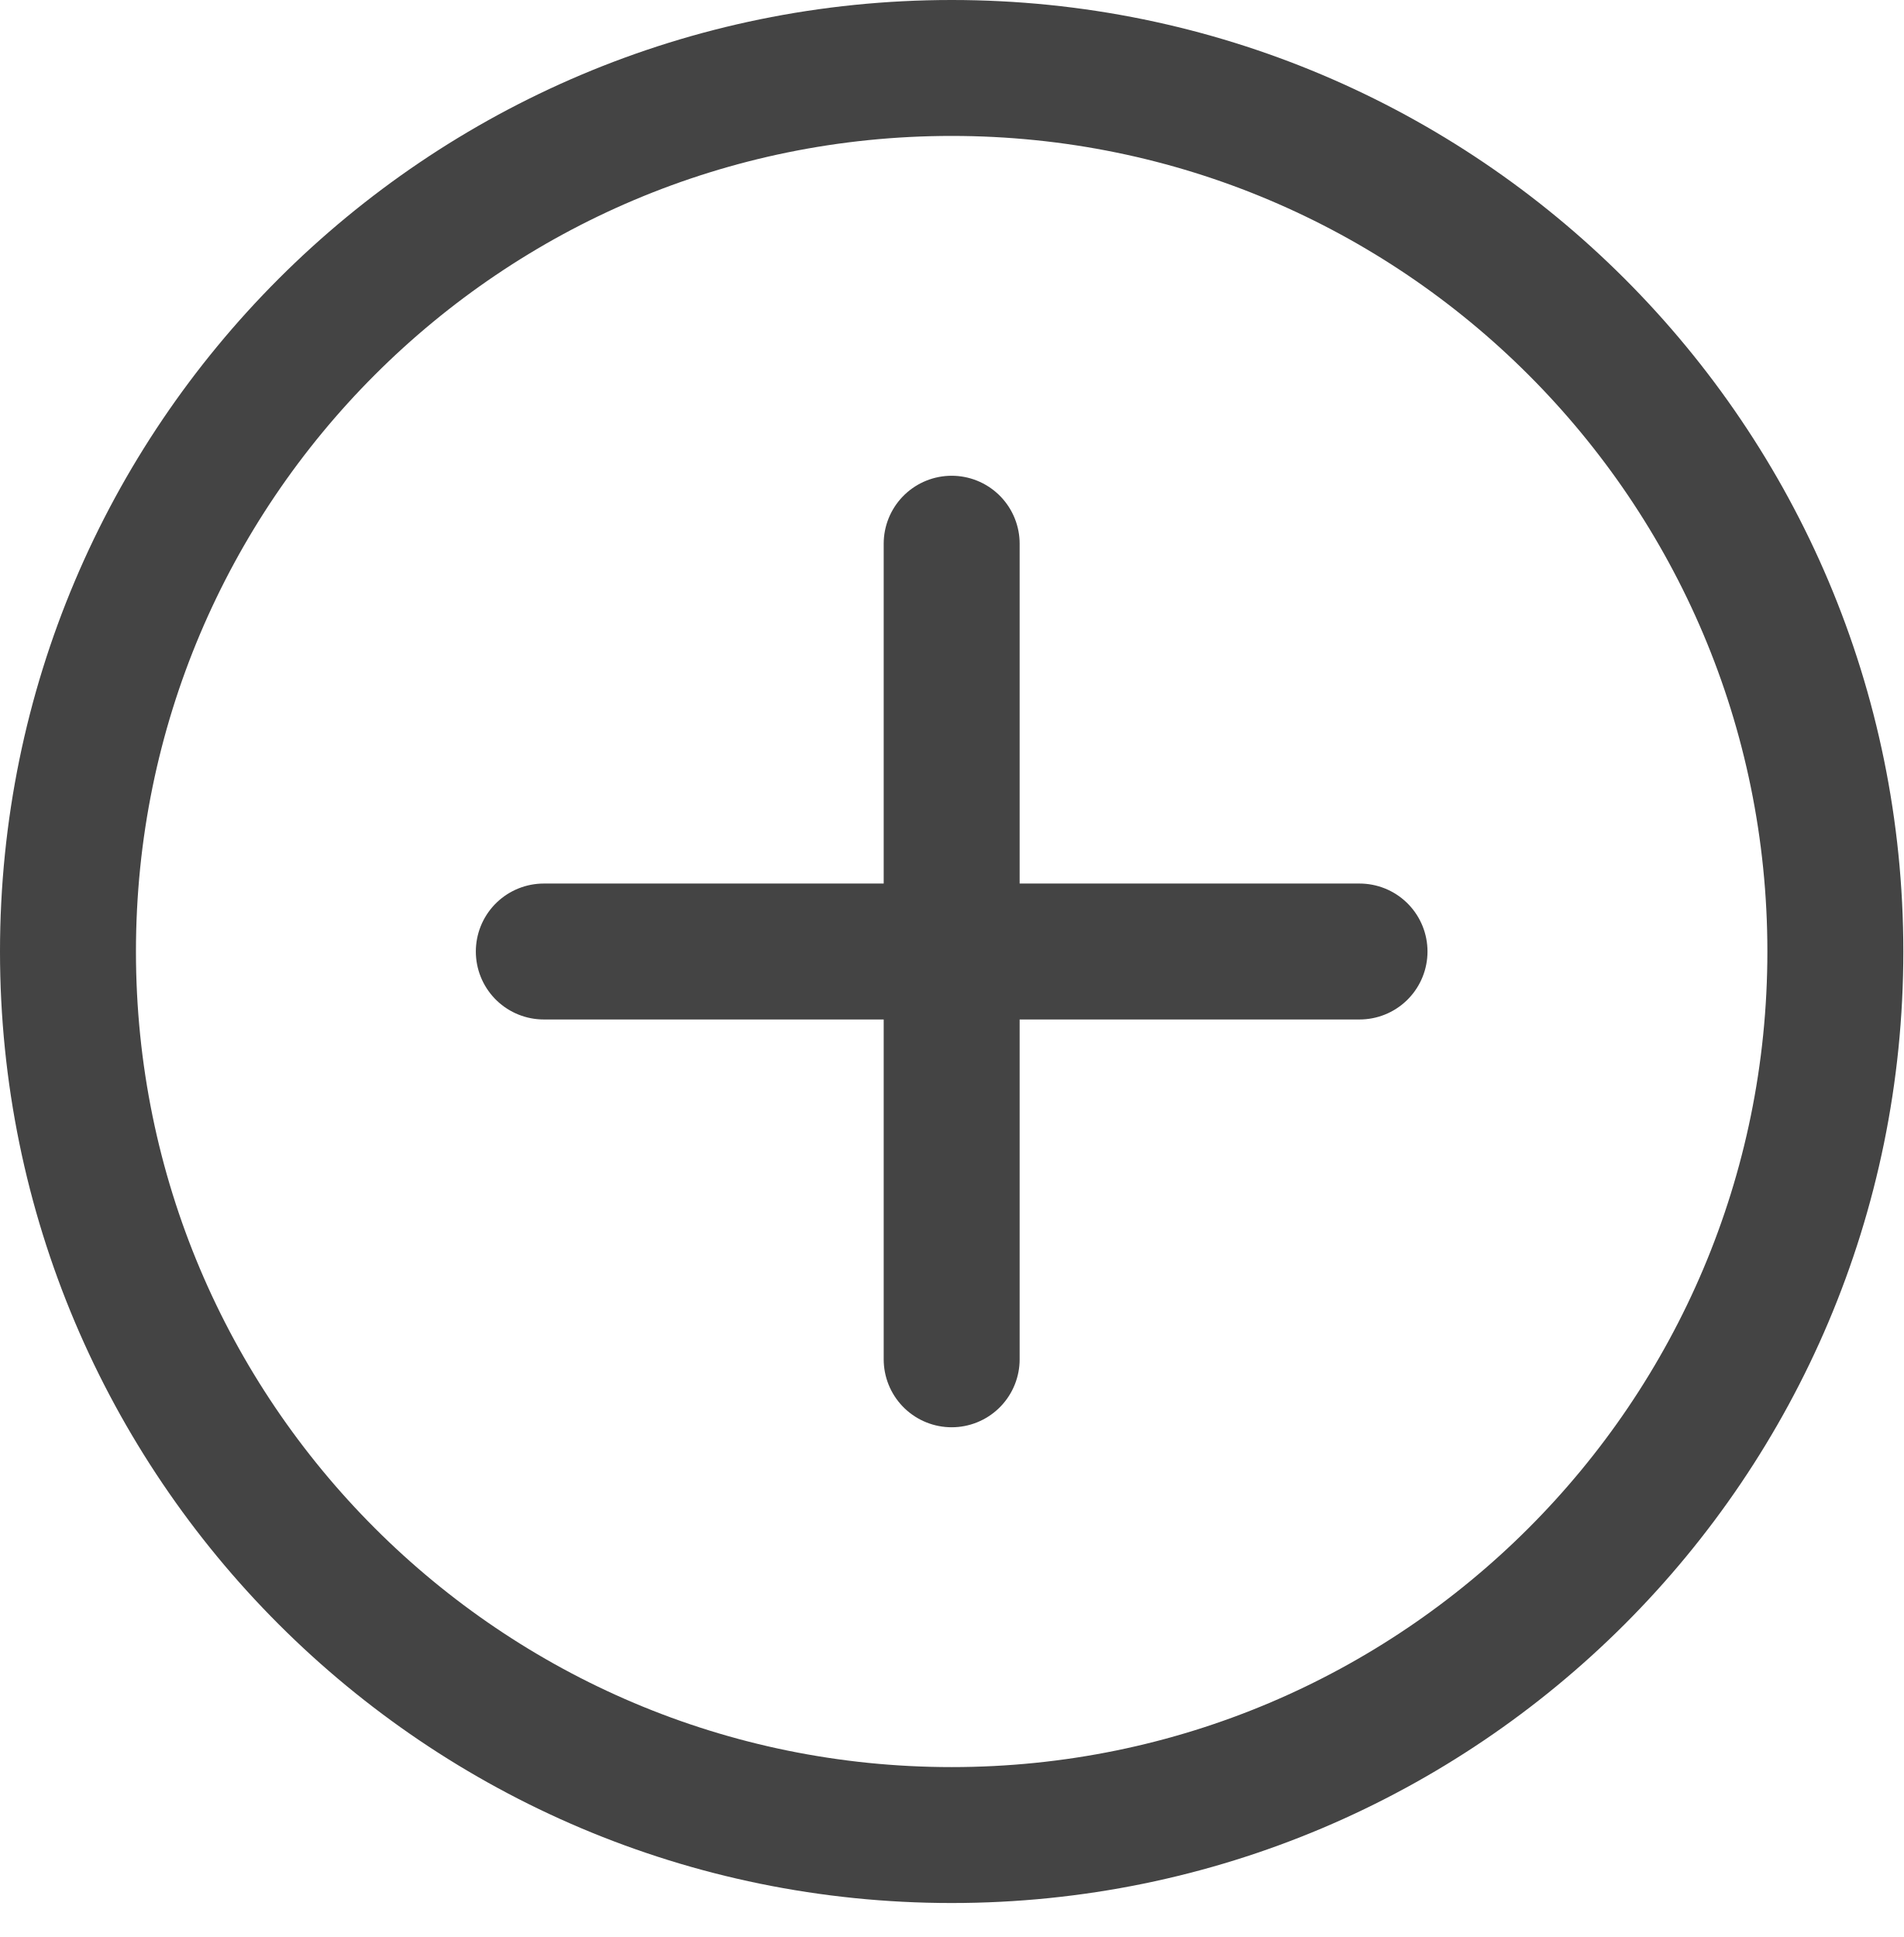
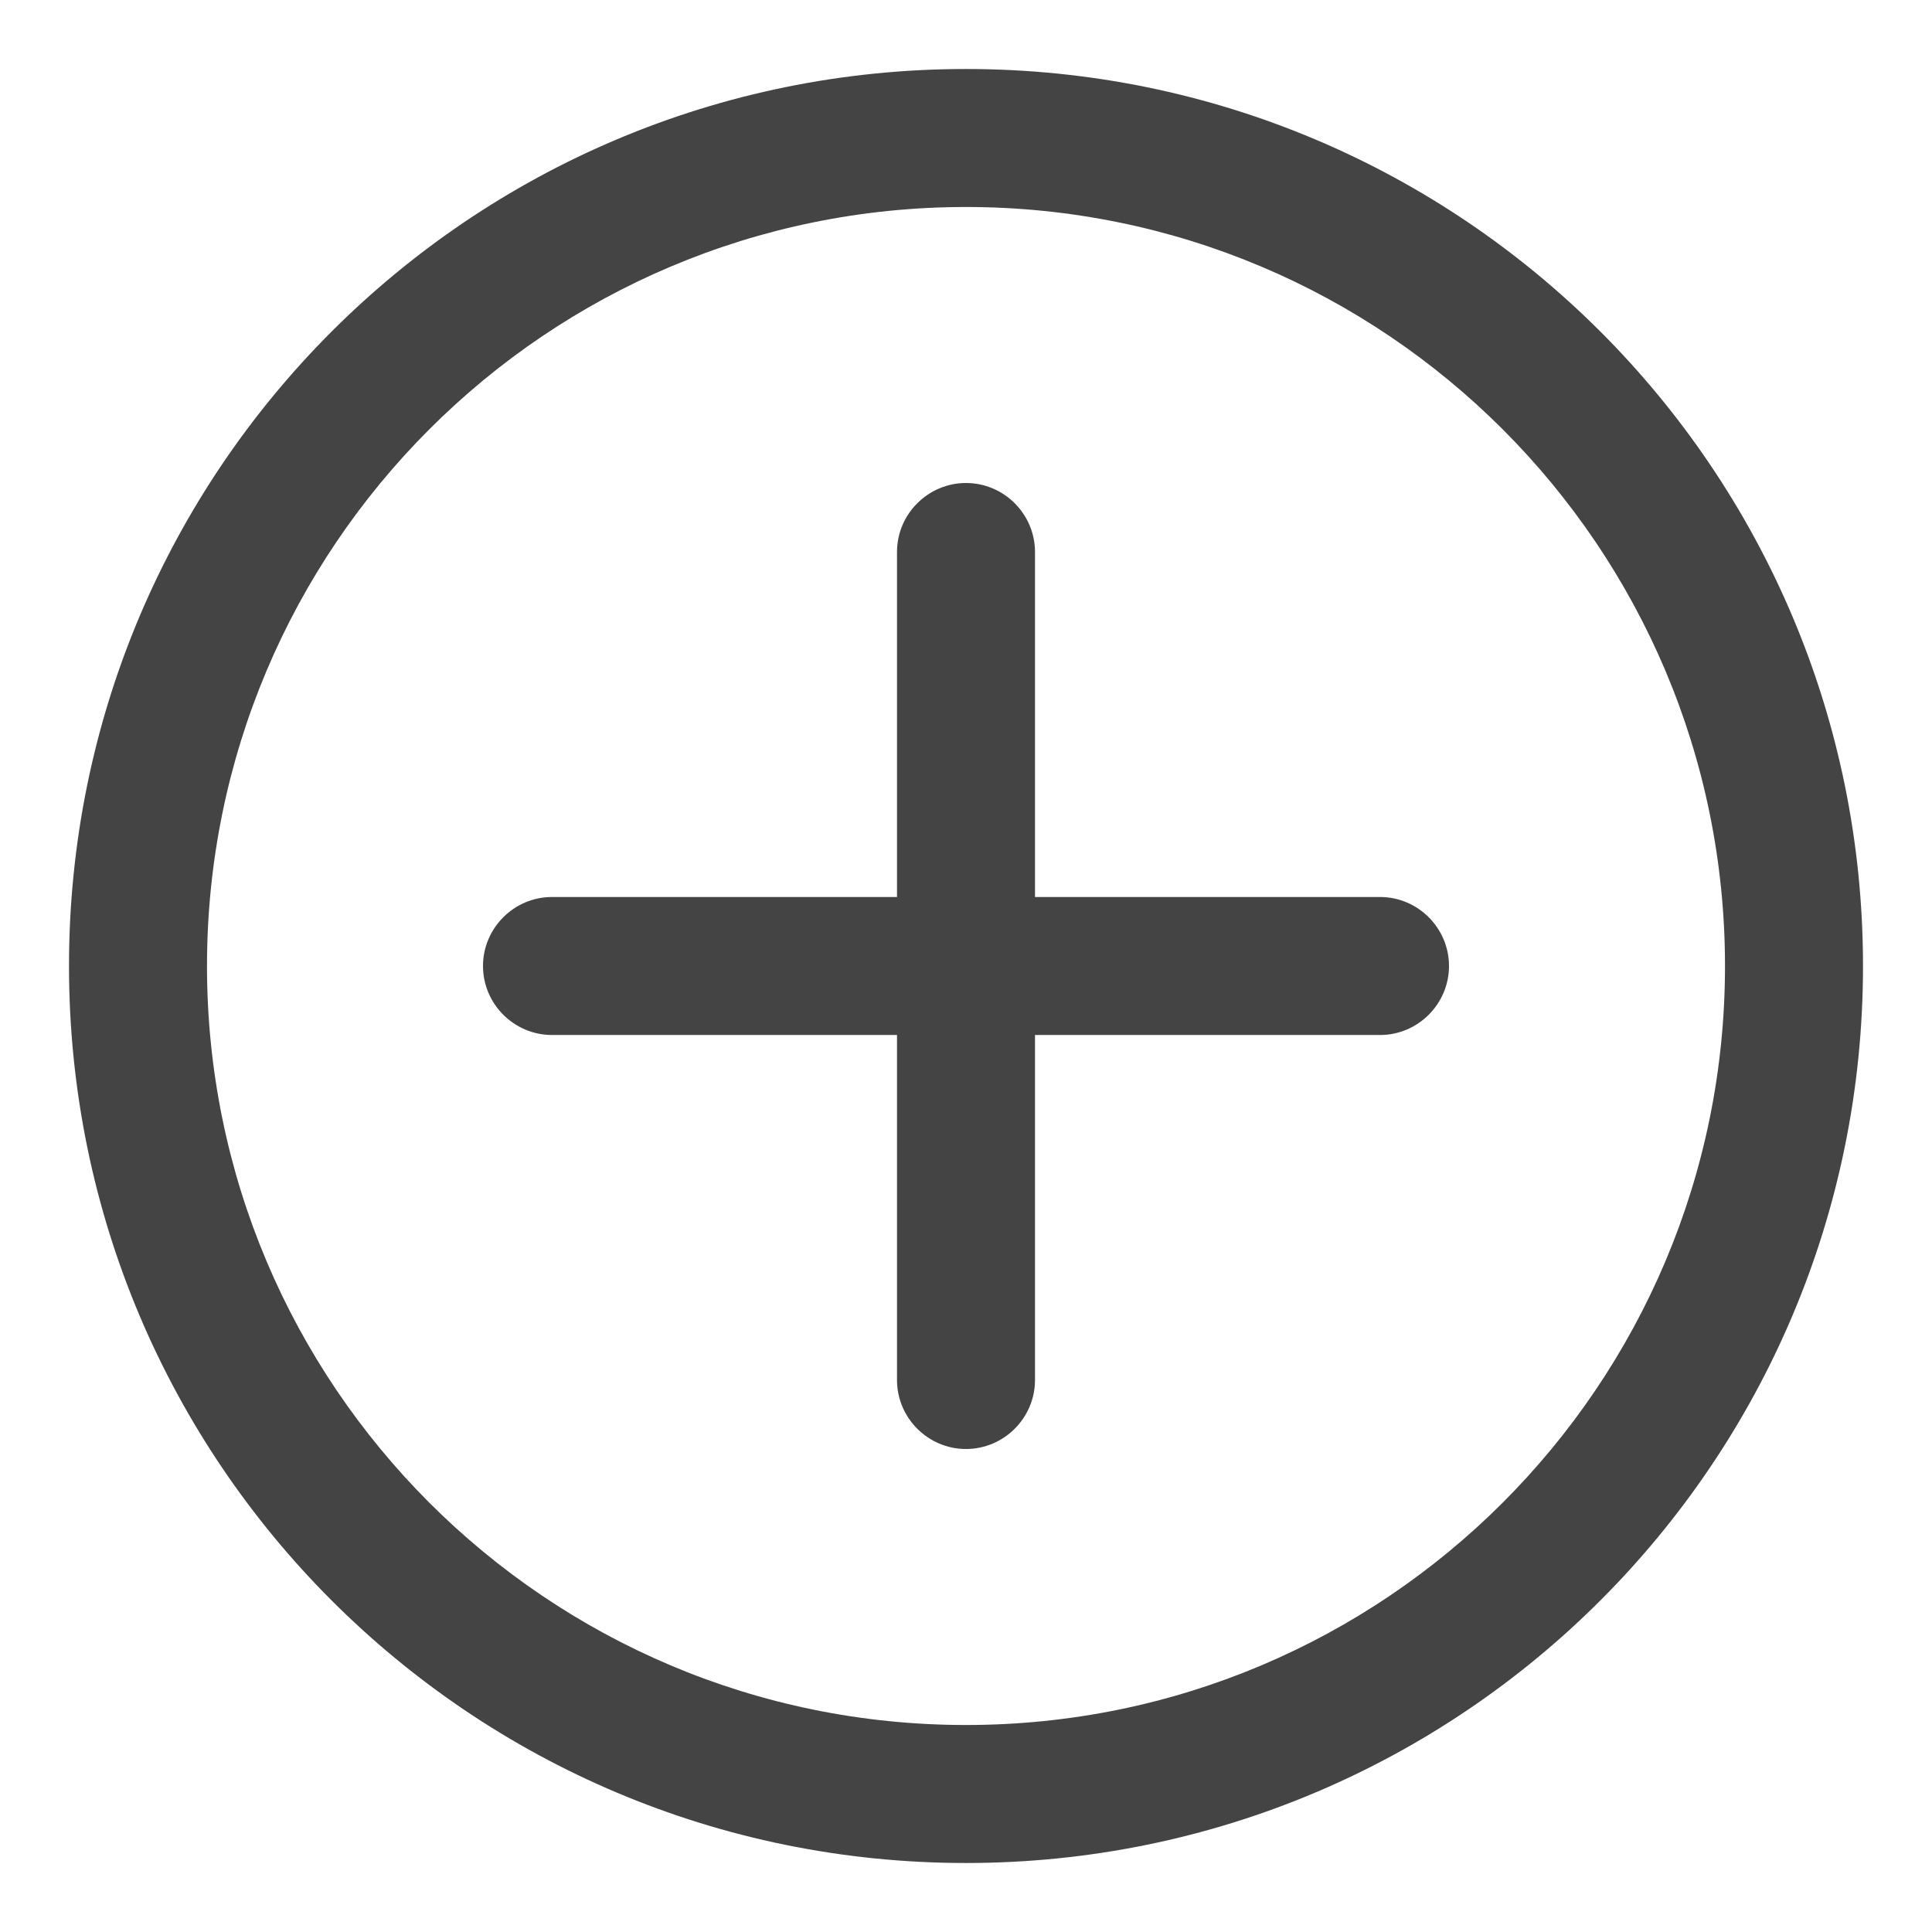
- <svg xmlns="http://www.w3.org/2000/svg" viewBox="0 0 56 57">
-   <g fill="none" stroke="#444" stroke-width="4" stroke-linecap="round">
-     <path d="M28 2A26 26 0 1 0 28 54A26 26 0 1 0 28 2Z" />
-     <path d="M28 16v24M16 28h24" />
-   </g>
+ <svg xmlns="http://www.w3.org/2000/svg" width="56" height="56" viewBox="0 0 56 56" fill="none">
+   <path fill-rule="evenodd" clip-rule="evenodd" d="M28 2C42.37 2 54 13.63 54 28C54 42.37 42.37 54 28 54C13.63 54 2 42.37 2 28C2 13.63 13.63 2 28 2ZM28 6C15.85 6 6 15.85 6 28C6 40.15 15.85 50 28 50C40.15 50 50 40.15 50 28C50 15.85 40.15 6 28 6Z" fill="#444" />
+   <path fill-rule="evenodd" clip-rule="evenodd" d="M26 16C26 14.9 26.9 14 28 14C29.1 14 30 14.9 30 16V26H40C41.1 26 42 26.9 42 28C42 29.1 41.1 30 40 30H30V40C30 41.1 29.1 42 28 42C26.9 42 26 41.1 26 40V30H16C14.9 30 14 29.1 14 28C14 26.9 14.9 26 16 26H26V16Z" fill="#444" />
</svg>
